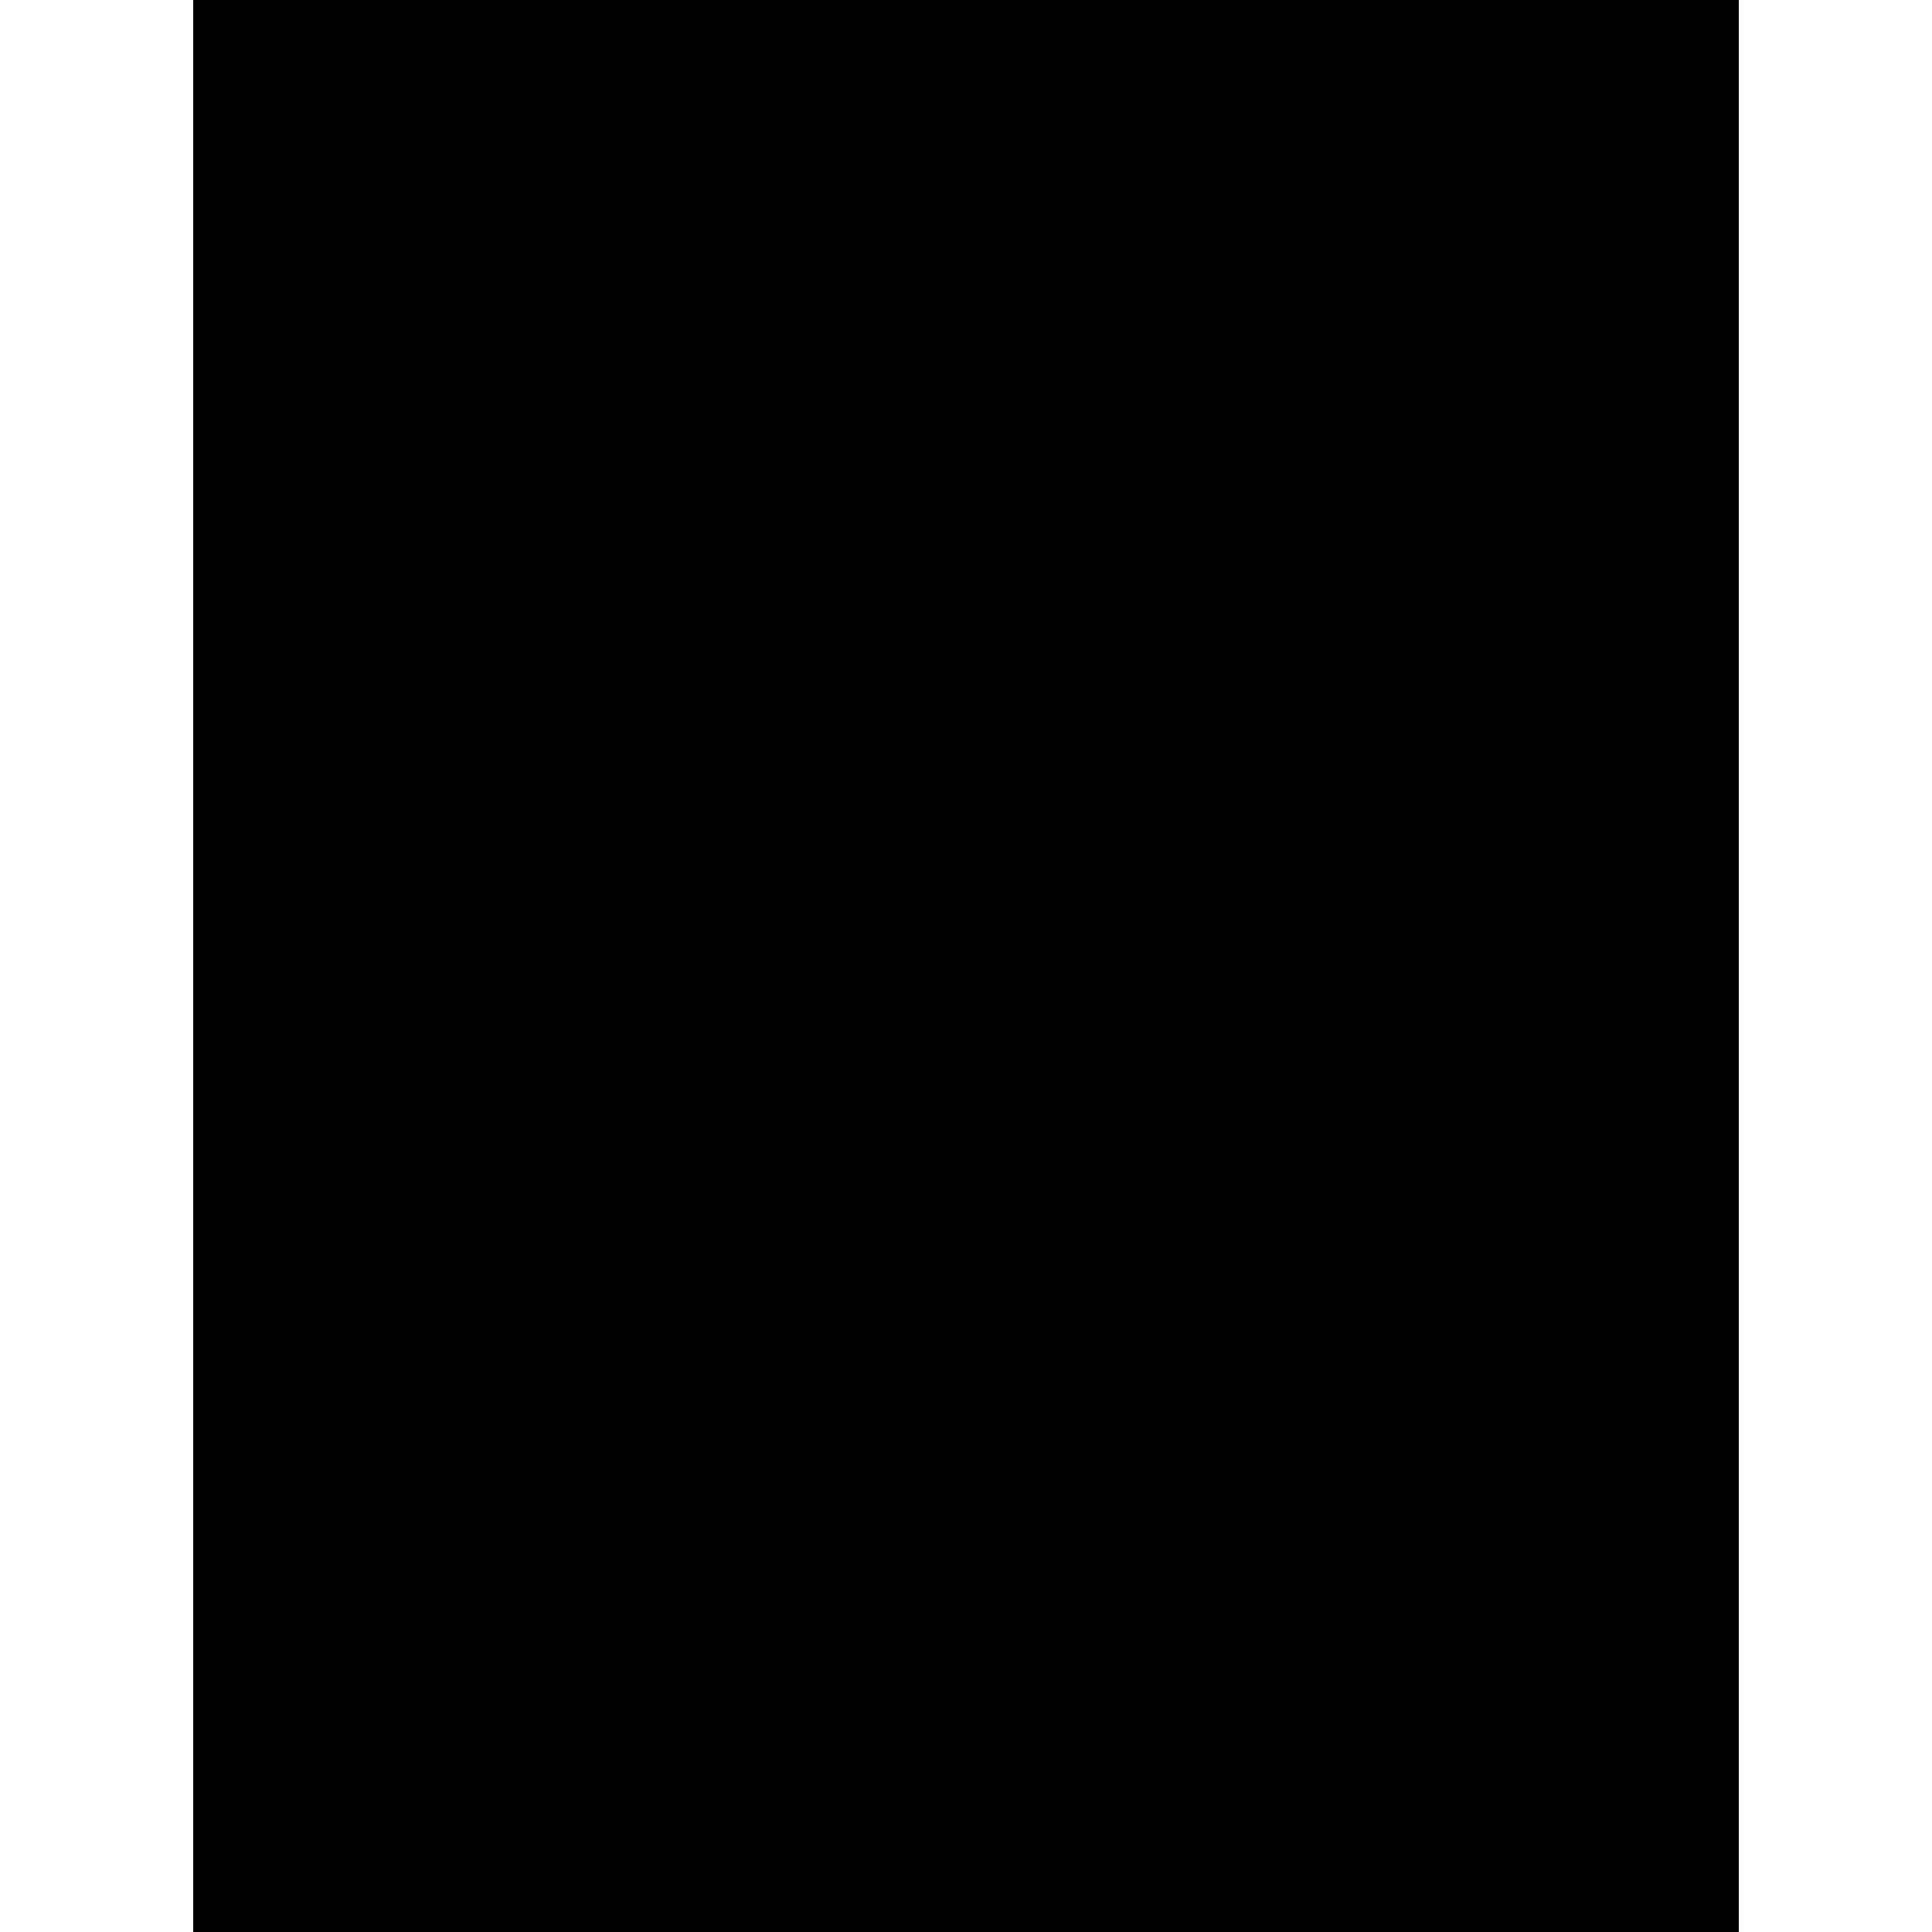
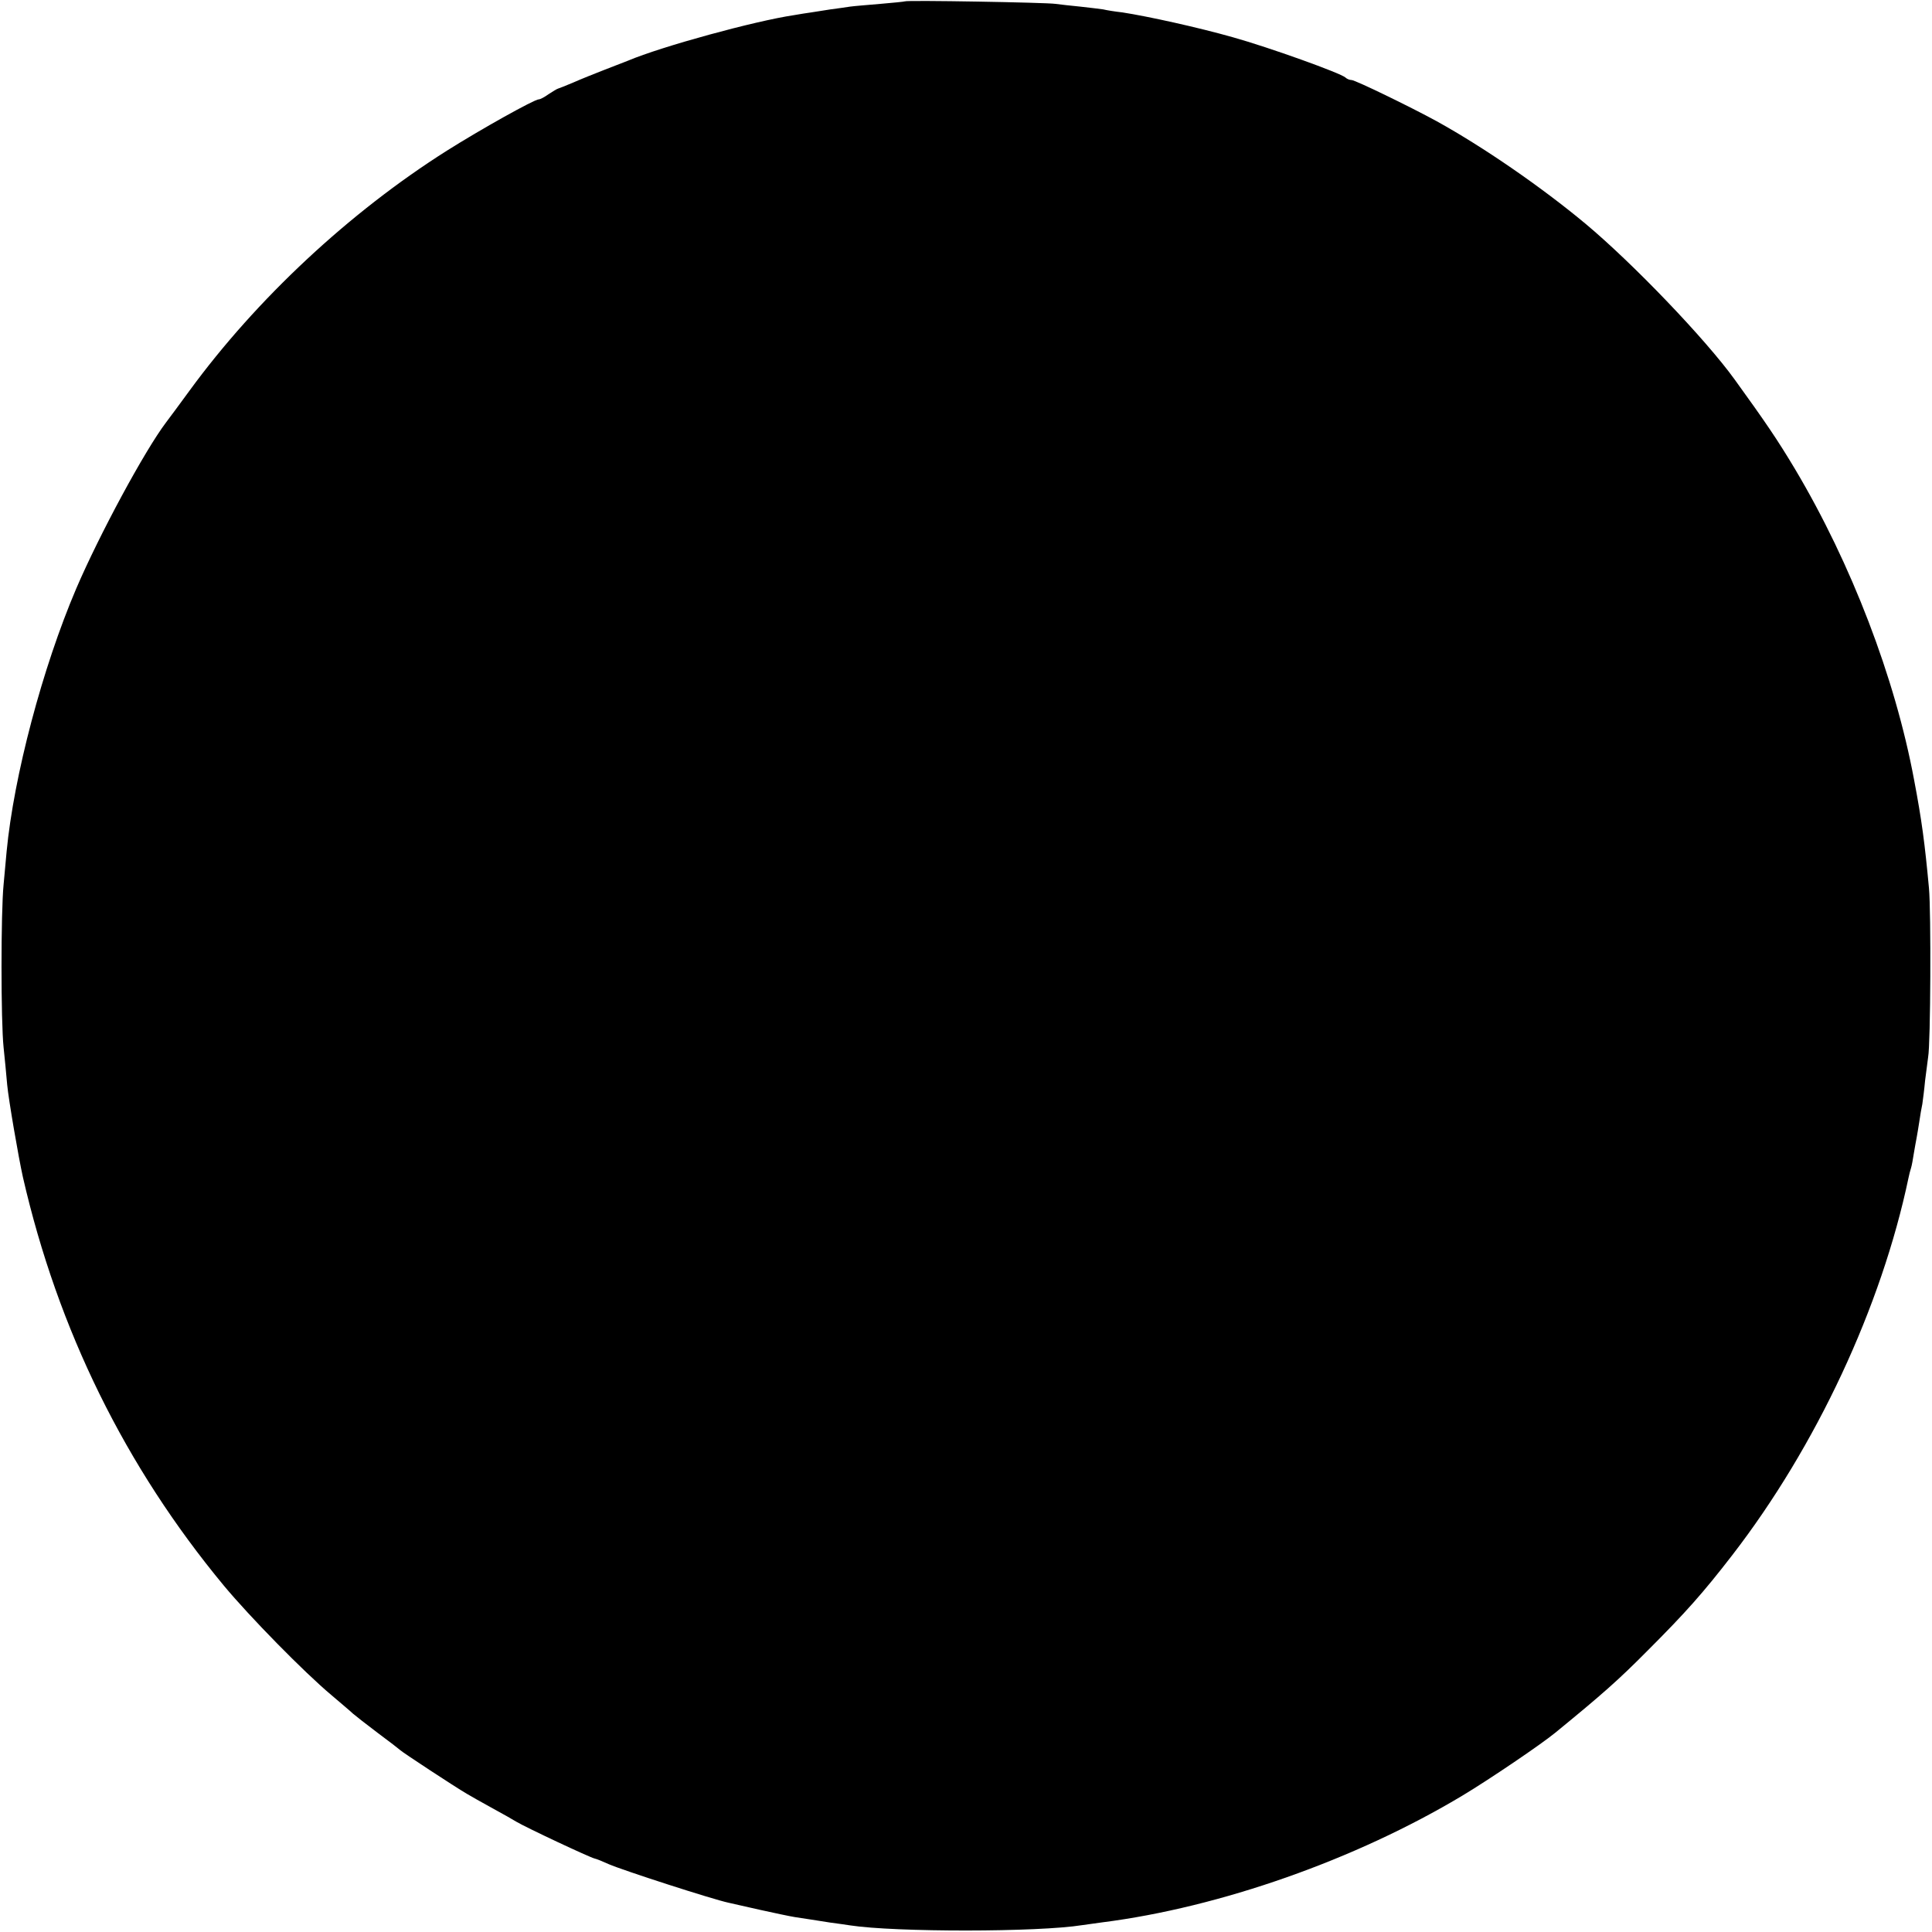
- <svg xmlns="http://www.w3.org/2000/svg" version="1.0" width="1200pt" height="1200pt" viewBox="0 0 1200 1200" preserveAspectRatio="xMidYMid meet">
-   <g transform="translate(0,1200) scale(0.1,-0.1)" fill="#000000" stroke="none">
-     <path d="M1200 6000 l0 -6000 4800 0 4800 0 0 6000 0 6000 -4800 0 -4800 0 0 -6000z" />
+ <svg xmlns="http://www.w3.org/2000/svg" version="1.0" width="700pt" height="700pt" viewBox="0 0 700 700" preserveAspectRatio="xMidYMid meet">
+   <g transform="translate(0,700) scale(0.1,-0.1)" fill="#000000" stroke="none">
+     <path d="M3278 6995 c-1 -1 -41 -5 -88 -9 -47 -4 -96 -8 -110 -10 -14 -2 -46 -7 -71 -10 -25 -4 -57 -9 -70 -11 -13 -2 -42 -6 -63 -10 -141 -21 -478 -113 -601 -165 -11 -4 -49 -19 -85 -33 -36 -14 -86 -34 -113 -46 -26 -11 -51 -21 -55 -22 -4 -1 -19 -10 -34 -20 -14 -10 -30 -19 -36 -19 -16 0 -211 -109 -333 -186 -354 -224 -690 -538 -932 -869 -36 -49 -74 -101 -85 -115 -78 -103 -242 -407 -326 -603 -122 -286 -226 -679 -252 -952 -2 -22 -7 -76 -11 -120 -10 -100 -10 -496 0 -590 4 -38 10 -99 13 -135 5 -54 41 -263 57 -335 127 -554 371 -1049 728 -1480 94 -113 291 -314 389 -396 35 -30 71 -60 79 -68 8 -7 49 -39 90 -70 42 -31 78 -59 81 -62 5 -6 198 -133 241 -158 13 -8 56 -32 94 -53 39 -21 77 -43 85 -48 35 -21 267 -130 285 -134 6 -1 28 -10 50 -20 53 -23 378 -128 435 -140 14 -3 66 -15 115 -26 50 -11 106 -23 125 -26 19 -3 46 -7 59 -9 13 -2 45 -7 70 -11 25 -3 57 -8 71 -10 163 -25 682 -25 842 1 13 2 45 6 72 10 425 54 918 227 1306 460 95 57 284 185 335 227 170 139 229 191 335 298 137 137 201 209 306 345 305 395 541 901 639 1368 2 10 6 26 9 35 3 9 7 33 10 52 3 19 8 45 10 56 2 12 7 39 10 60 3 22 8 50 11 64 2 14 7 52 10 85 4 33 9 71 11 85 9 48 11 526 3 612 -15 162 -26 246 -54 393 -69 370 -227 782 -431 1125 -64 107 -107 170 -219 325 -107 148 -369 421 -540 564 -161 134 -370 278 -540 372 -97 53 -295 149 -308 149 -7 0 -17 4 -22 9 -17 16 -276 109 -408 146 -127 36 -309 76 -400 90 -27 3 -58 8 -70 11 -12 2 -49 6 -83 10 -33 3 -74 8 -90 10 -33 5 -540 14 -546 9z" />
  </g>
</svg>
